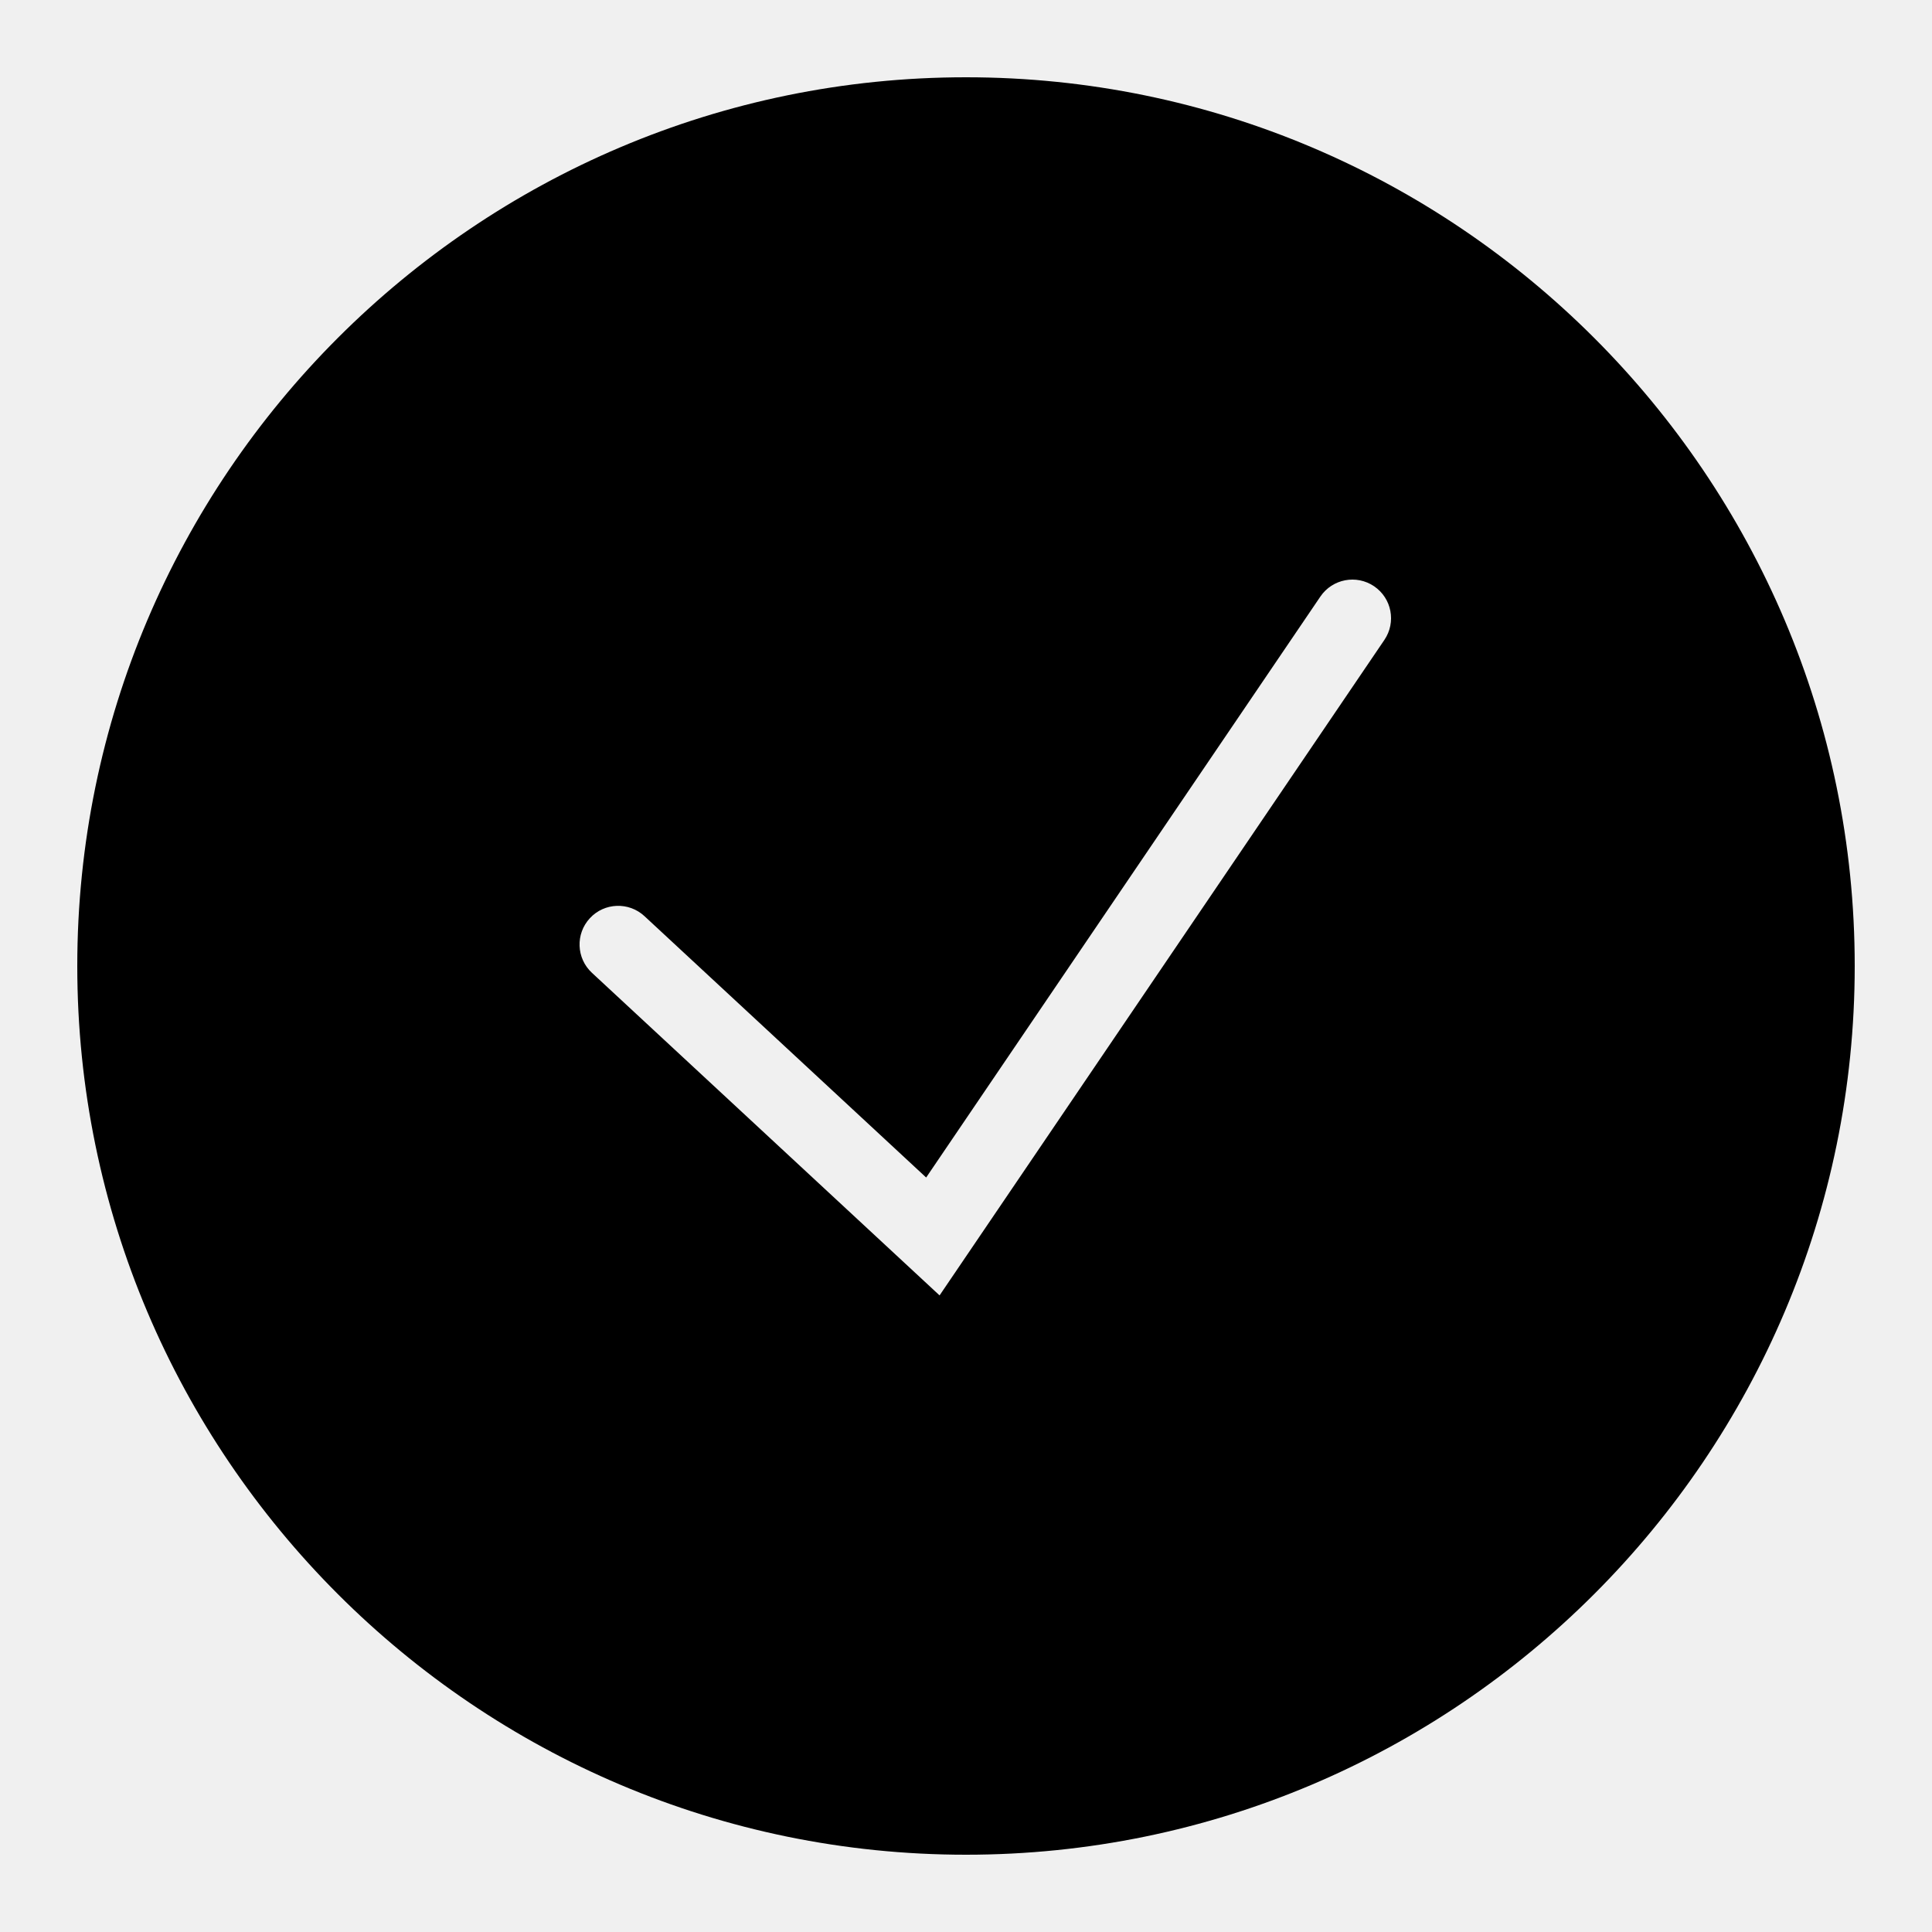
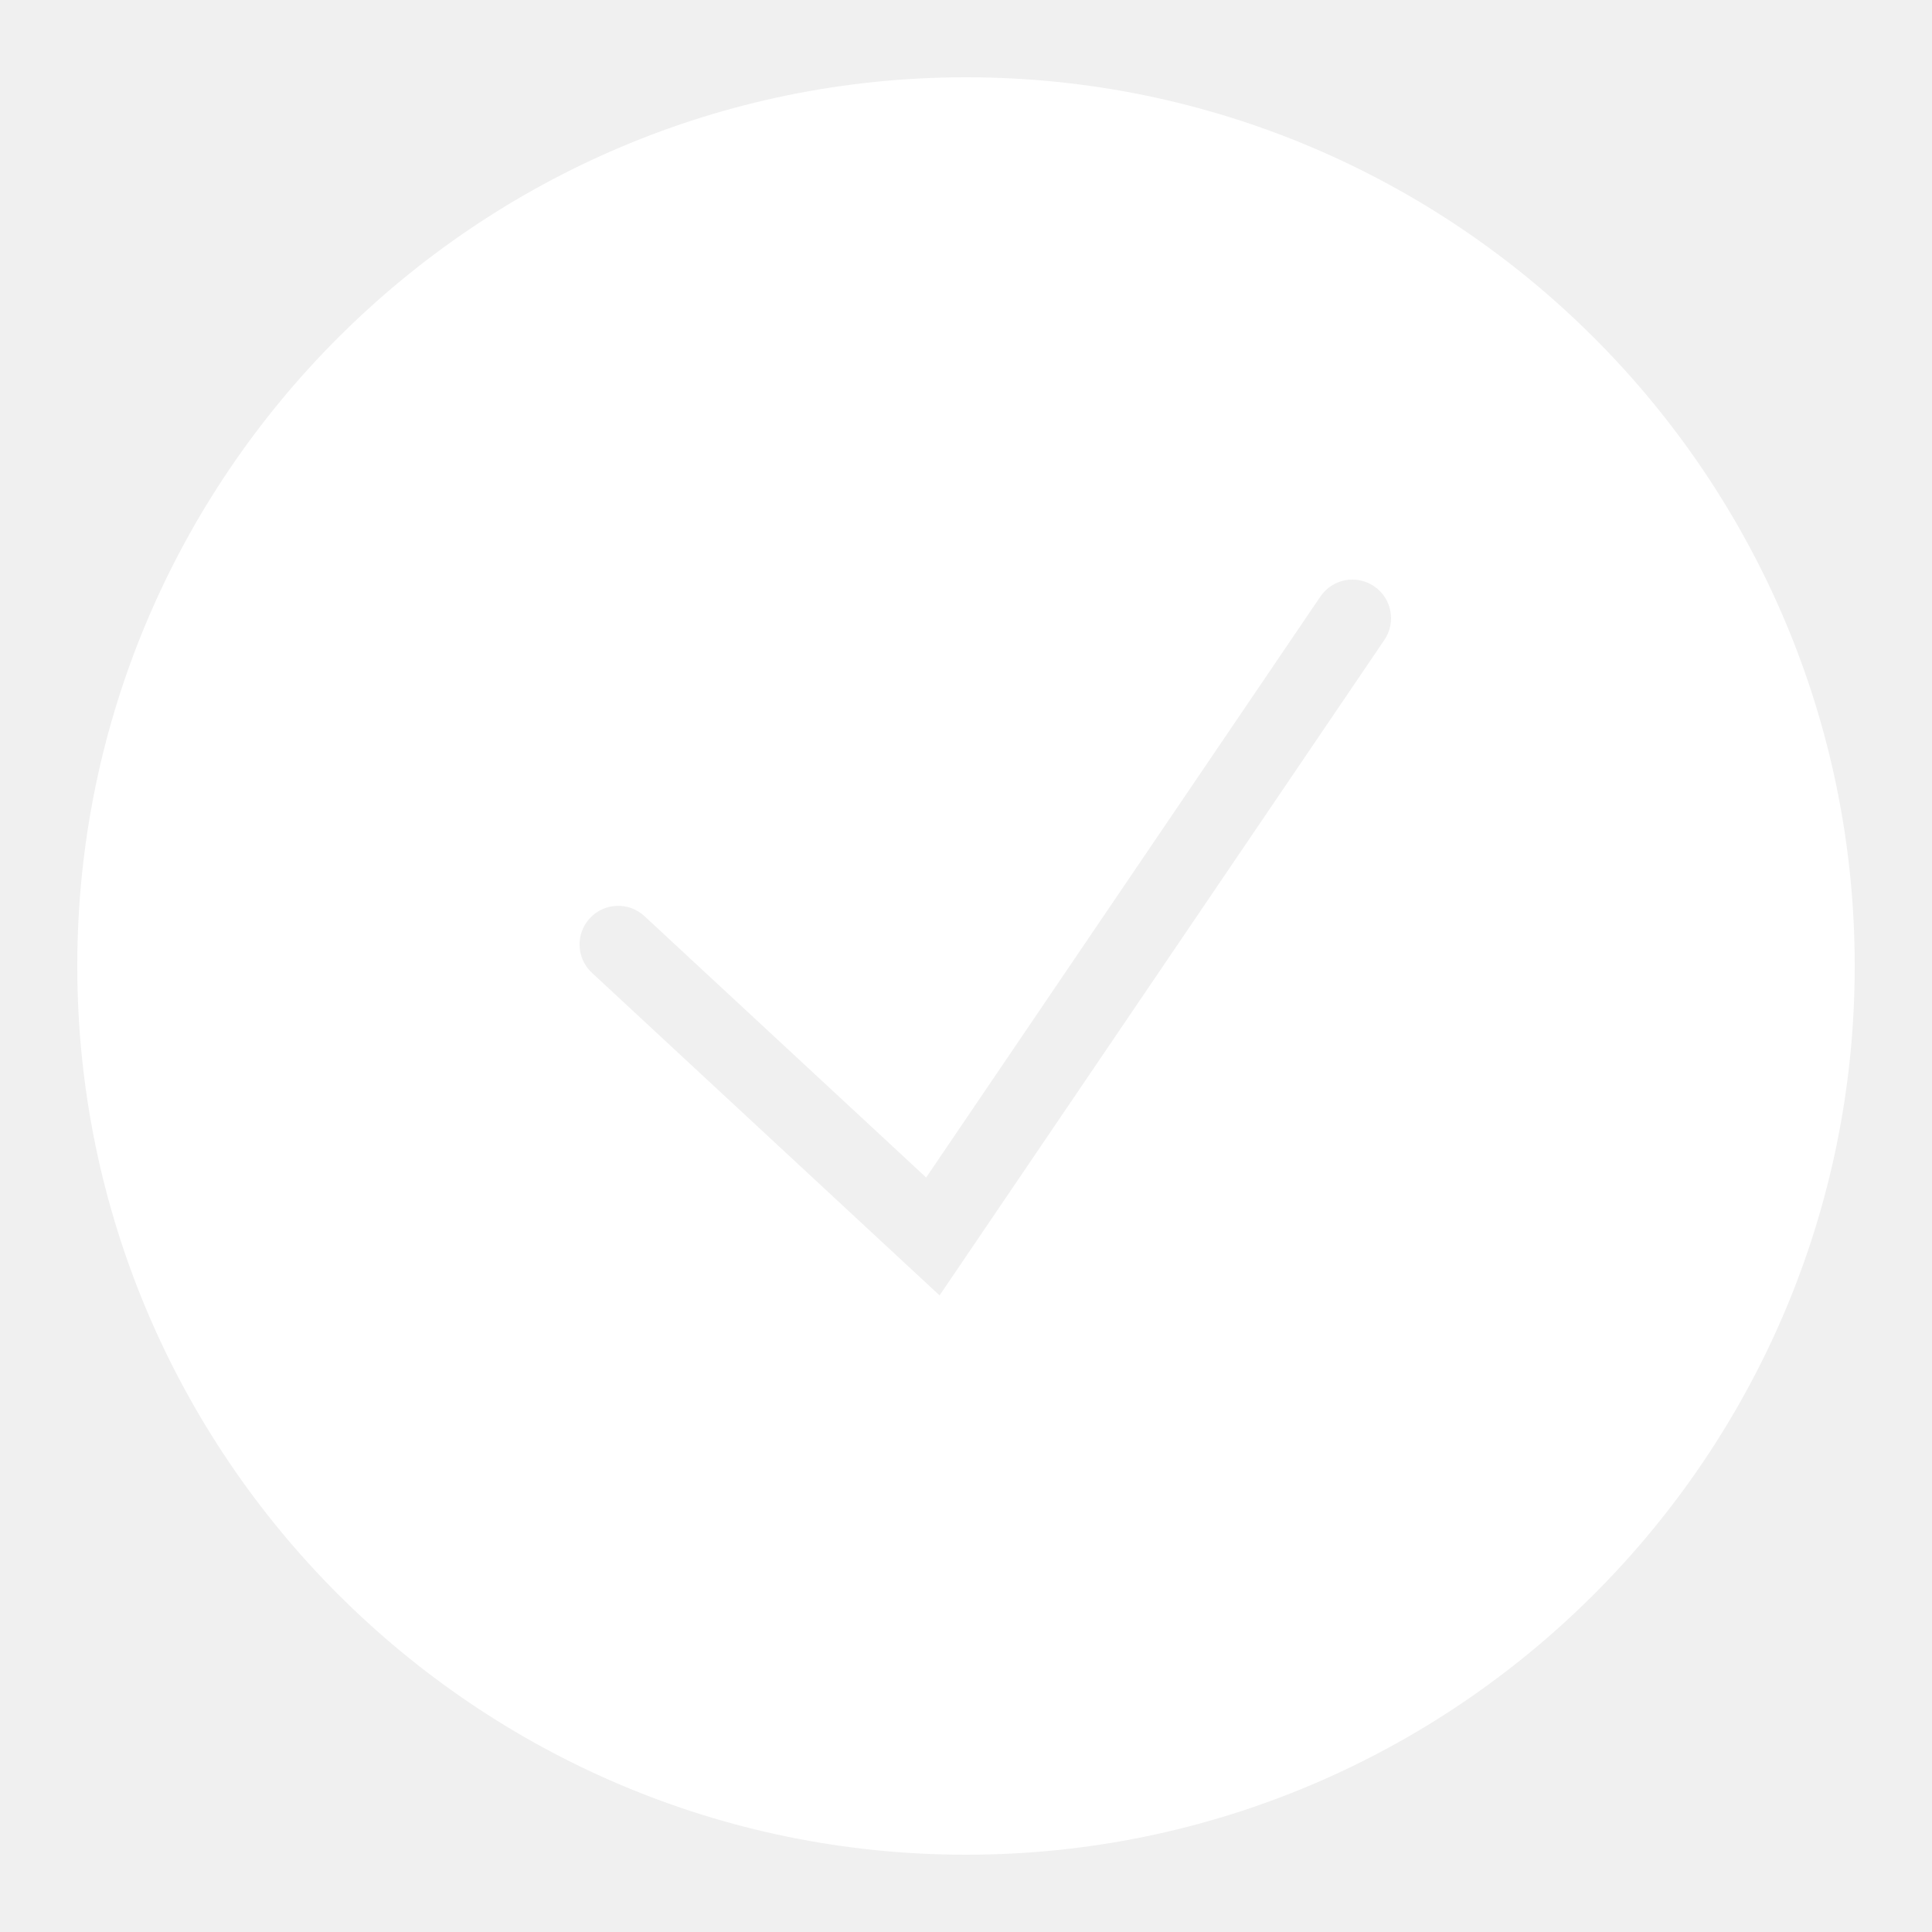
- <svg xmlns="http://www.w3.org/2000/svg" viewBox="0 0 50 50" width="50px" height="50px">
+ <svg xmlns="http://www.w3.org/2000/svg" viewBox="0 0 50 50" width="50px" height="50px" fill="#fff">
  <path d="M25,2C12.318,2,2,12.318,2,25c0,12.683,10.318,23,23,23c12.683,0,23-10.317,23-23C48,12.318,37.683,2,25,2z M35.827,16.562 L24.316,33.525l-8.997-8.349c-0.405-0.375-0.429-1.008-0.053-1.413c0.375-0.406,1.009-0.428,1.413-0.053l7.29,6.764l10.203-15.036 c0.311-0.457,0.933-0.575,1.389-0.266C36.019,15.482,36.138,16.104,35.827,16.562z" />
</svg>
